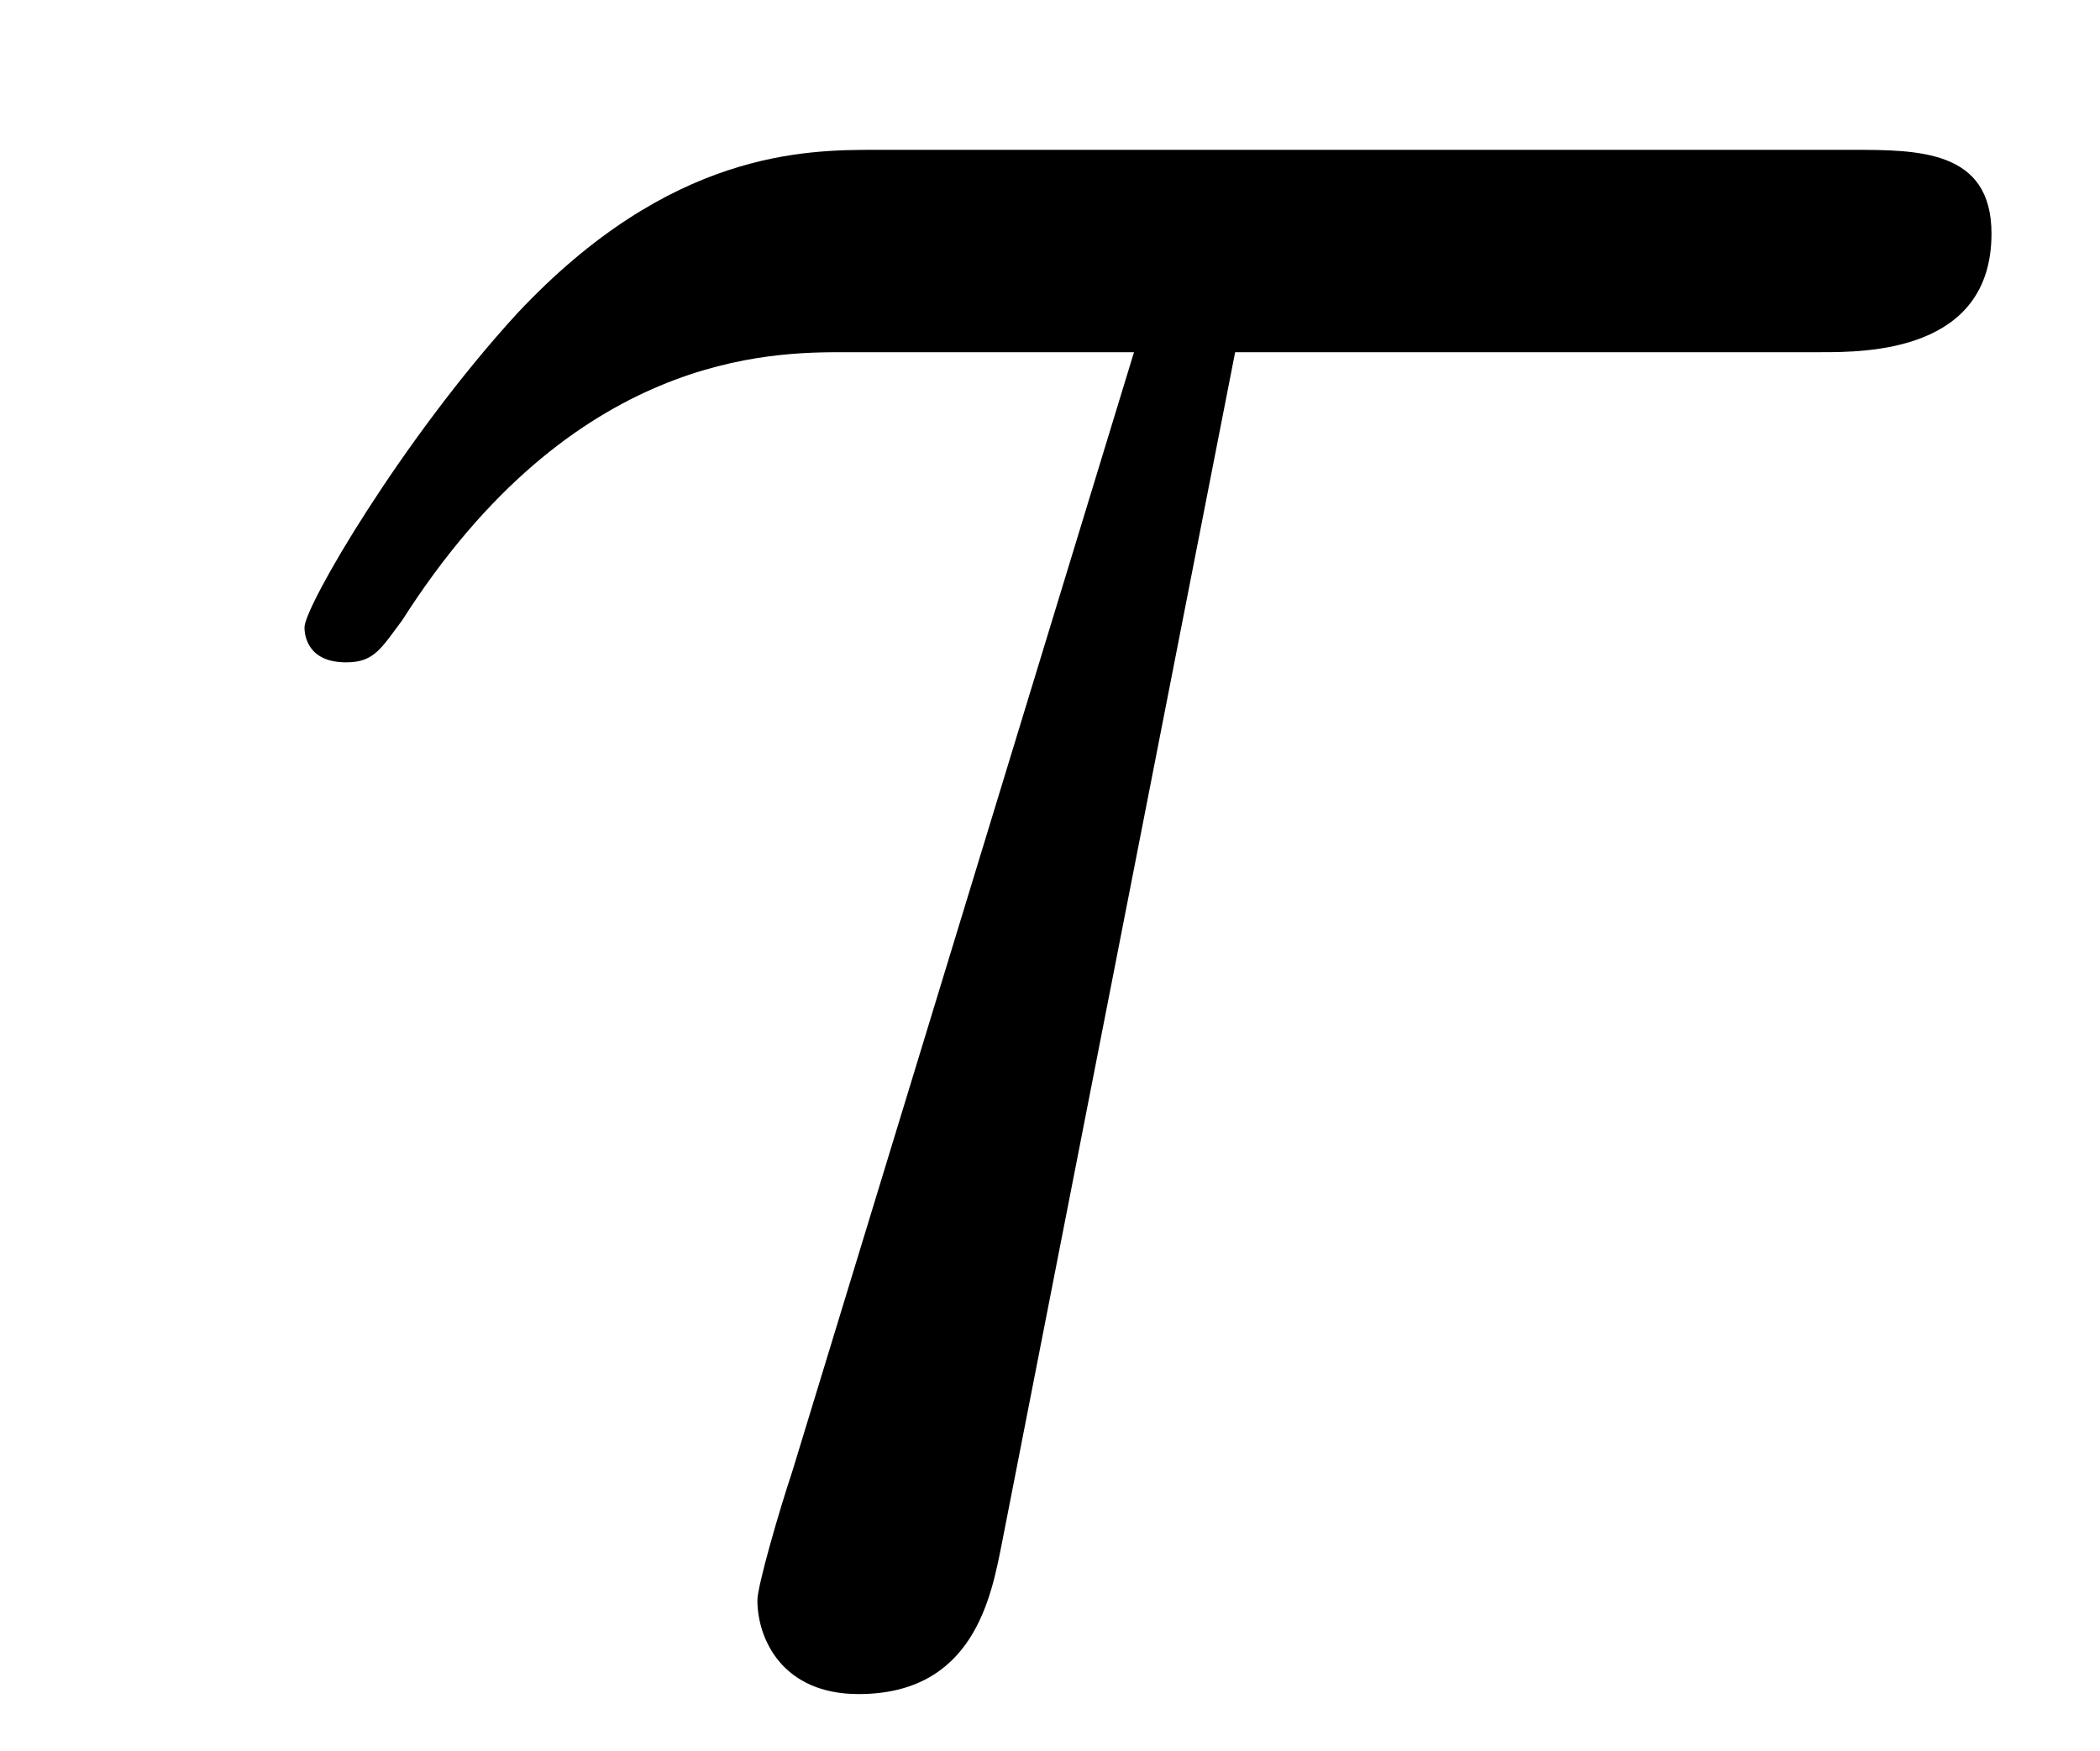
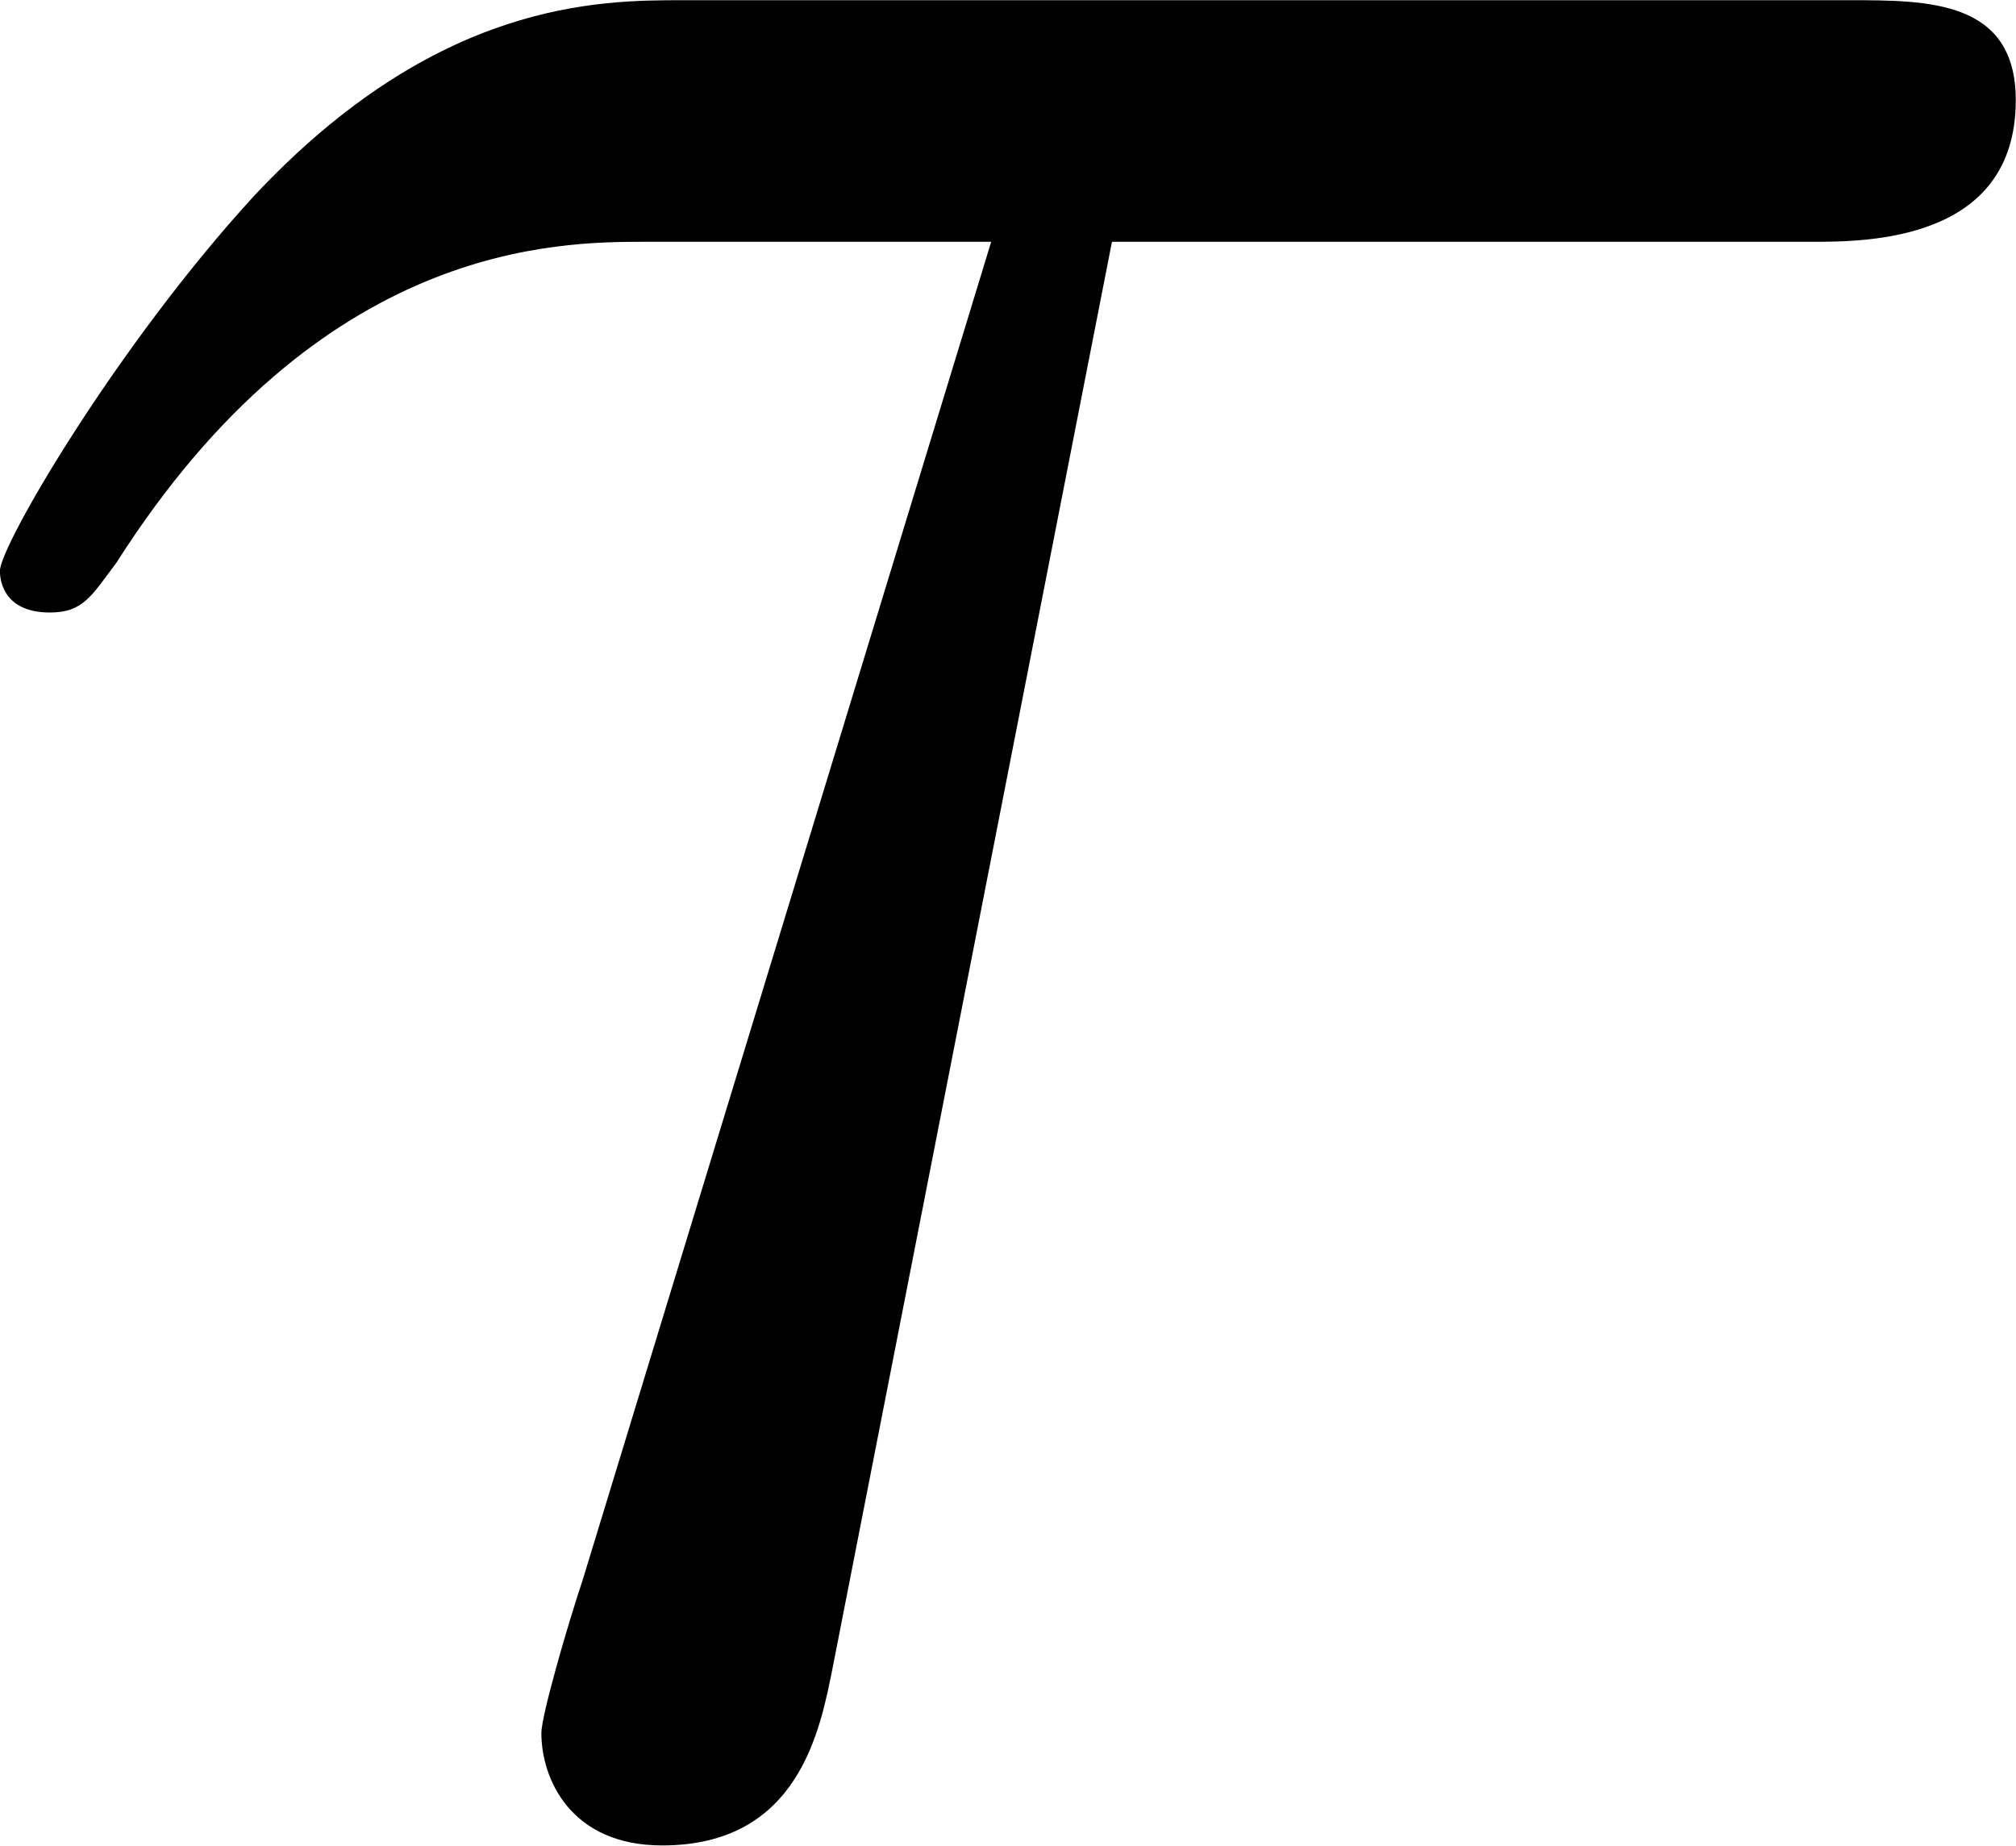
- <svg xmlns="http://www.w3.org/2000/svg" version="1.1" width="12pt" height="10pt" viewBox="0 -5 6 5">
-   <g id="page1">
-     <g transform="matrix(1 0 0 -1 0 0)">
-       <path d="M3.529 3.994H5.202C5.331 3.994 5.69 3.994 5.69 4.333C5.69 4.572 5.481 4.572 5.291 4.572H2.503C2.304 4.572 1.915 4.572 1.477 4.104C1.149 3.746 .87 3.268 .87 3.208C.87 3.198 .87 3.108 .989 3.108C1.069 3.108 1.089 3.148 1.149 3.228C1.637 3.994 2.204 3.994 2.414 3.994H3.24L2.264 .798C2.224 .678 2.164 .469 2.164 .429C2.164 .32 2.234 .161 2.453 .161C2.782 .161 2.832 .439 2.862 .589L3.529 3.994Z" />
+ <svg xmlns="http://www.w3.org/2000/svg" xmlns:xlink="http://www.w3.org/1999/xlink" version="1.1" width="9.716pt" height="8.893pt" viewBox="0 0 4.858 4.447" id="svg15">
+   <defs id="defs6">
+     <clipPath id="cp0">
+       <path d="M -244,652 H 368 V -140 H -244 Z" id="path2" />
+     </clipPath>
+     <path id="g0-1" d="m 2.94,-3.73 h 1.68 c 0.13,0 0.49,0 0.49,-0.34 0,-0.24 -0.21,-0.24 -0.4,-0.24 h -2.8 c -0.2,0 -0.59,0 -1.03,0.47 -0.33,0.36 -0.61,0.84 -0.61,0.9 0,0.01 0,0.1 0.12,0.1 0.08,0 0.1,-0.04 0.16,-0.12 0.49,-0.77 1.06,-0.77 1.27,-0.77 h 0.83 l -0.98,3.21 c -0.04,0.12 -0.1,0.33 -0.1,0.37 0,0.11 0.07,0.27 0.29,0.27 0.33,0 0.38,-0.28 0.41,-0.43 z" />
+   </defs>
+   <g id="page1" transform="translate(-4.185381,-2.955876)">
+     <g clip-path="url(#cp0)" id="g12">
+       <g transform="matrix(1.003754,0,0,1.003754,-172,-68)" id="g10">
+         <use x="175.256" y="75.001" xlink:href="#g0-1" id="use8" />
+       </g>
    </g>
  </g>
</svg>
